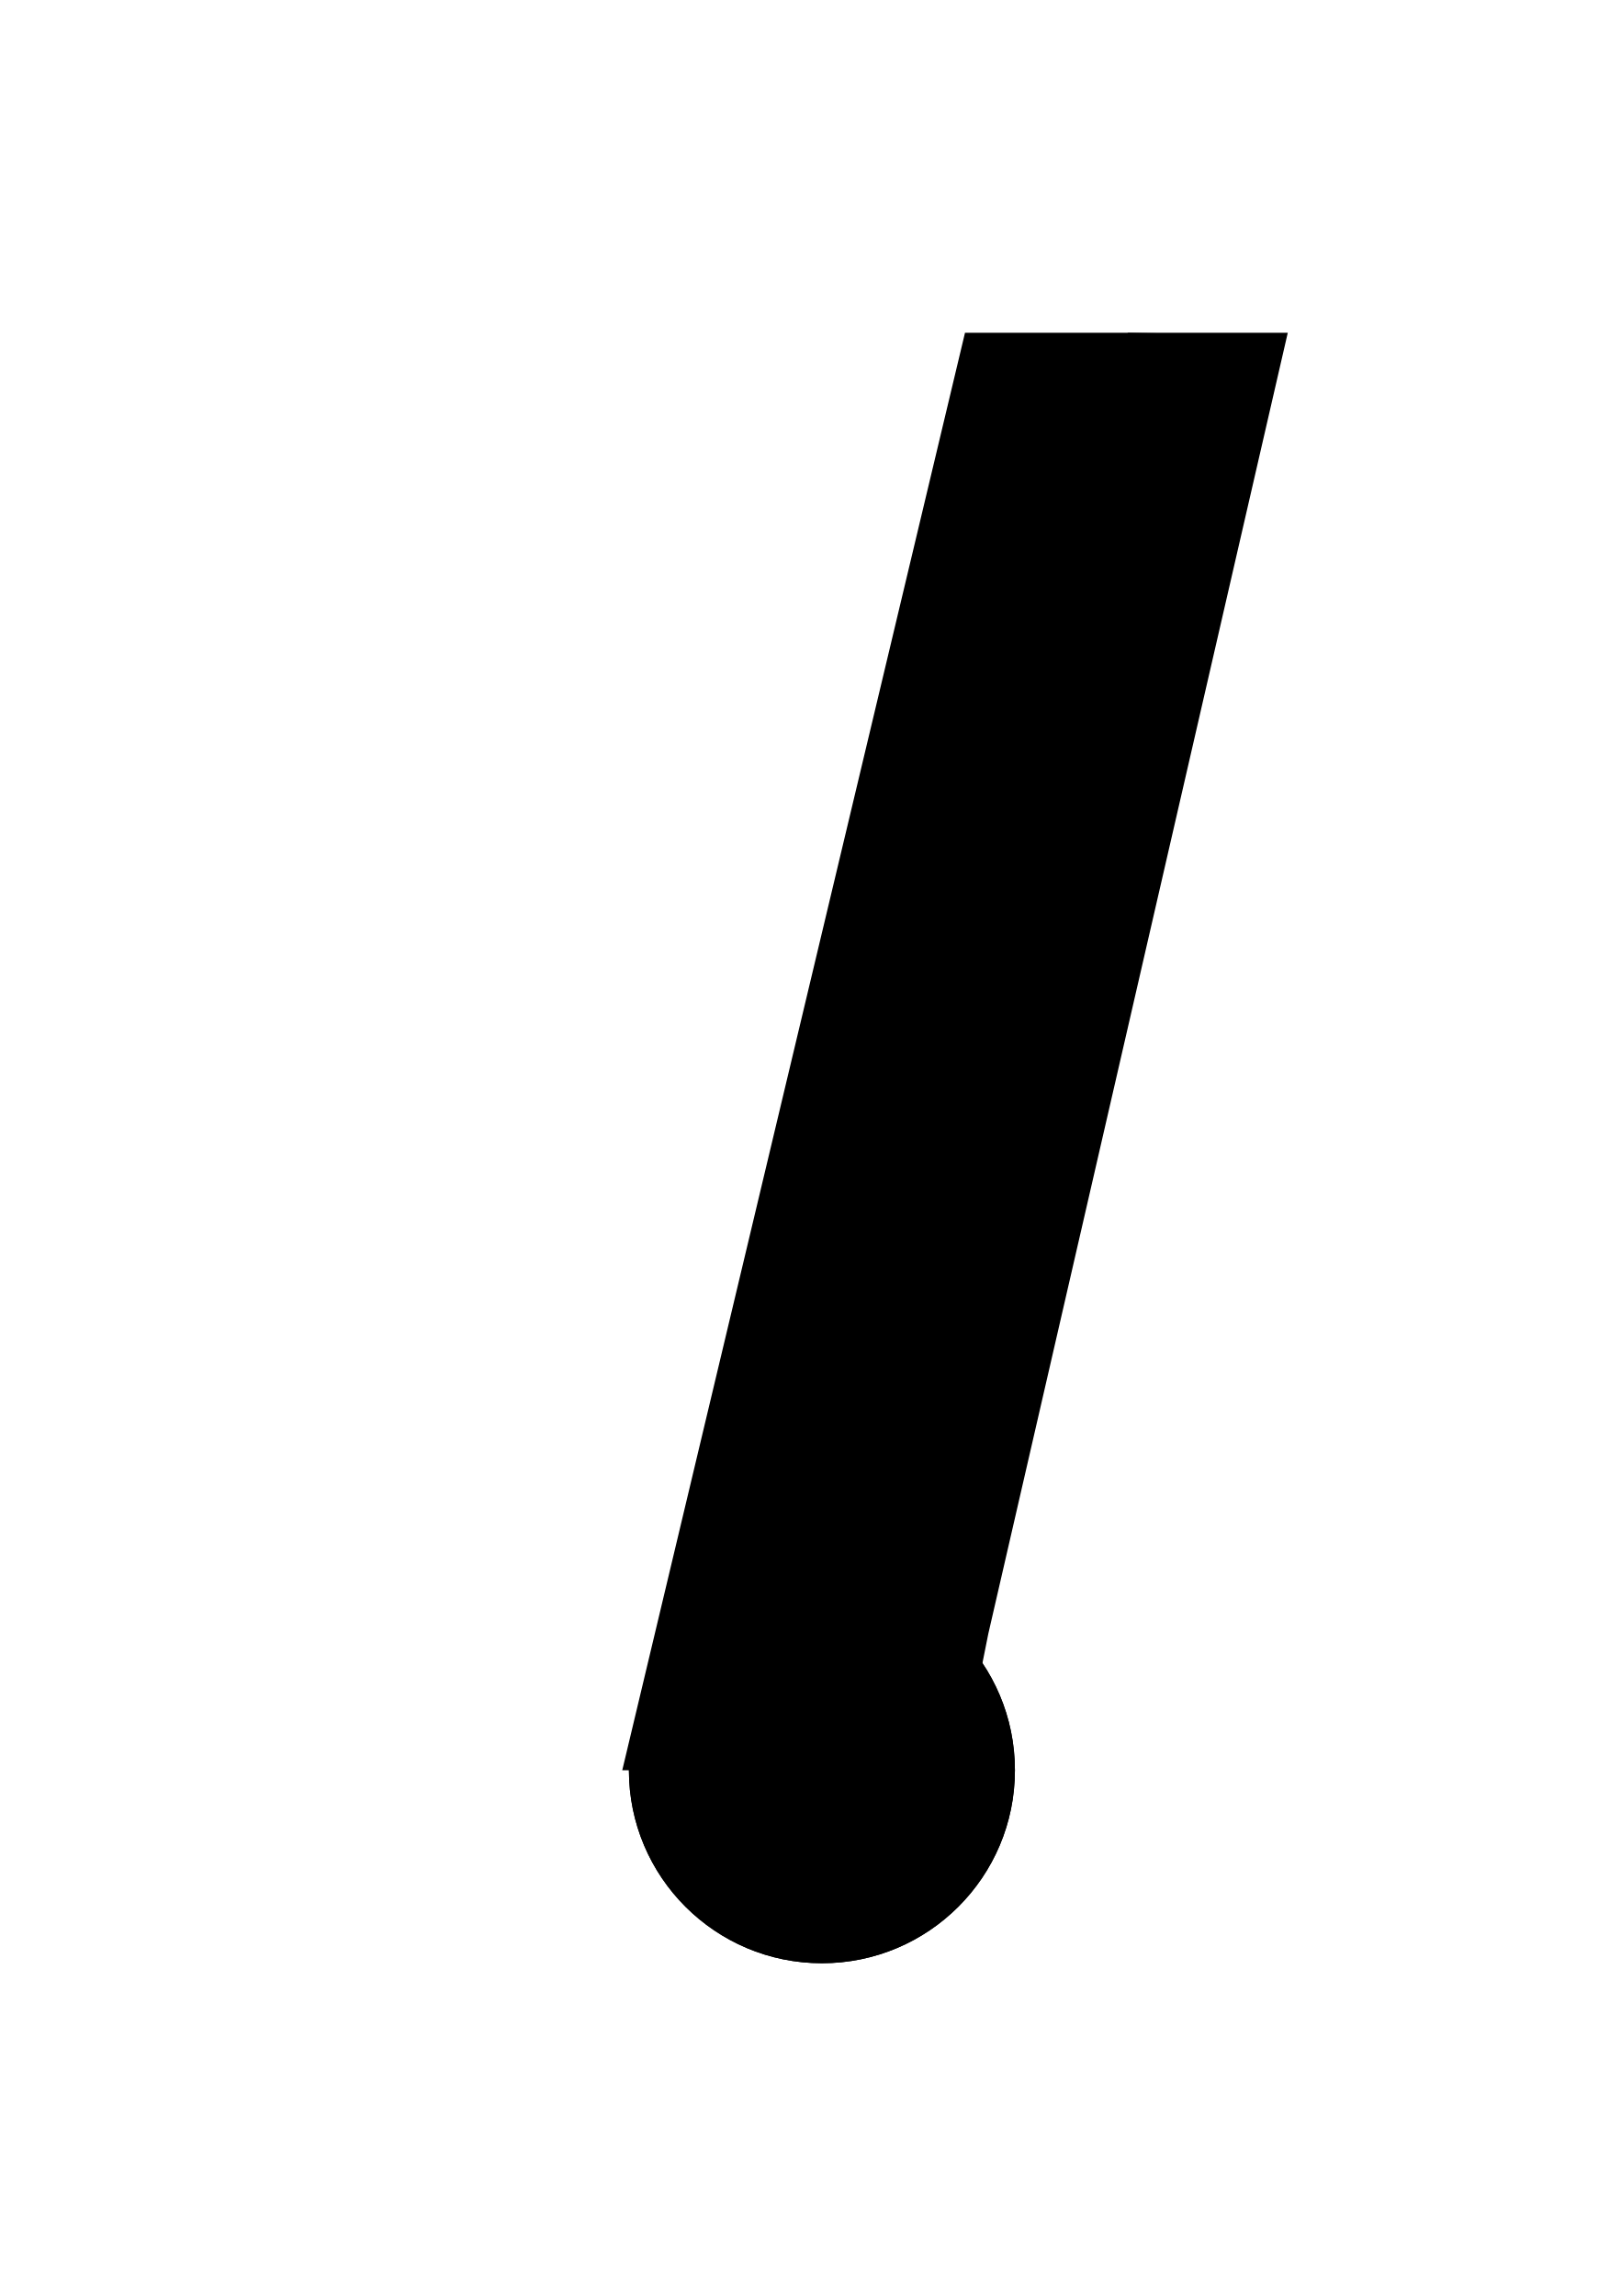
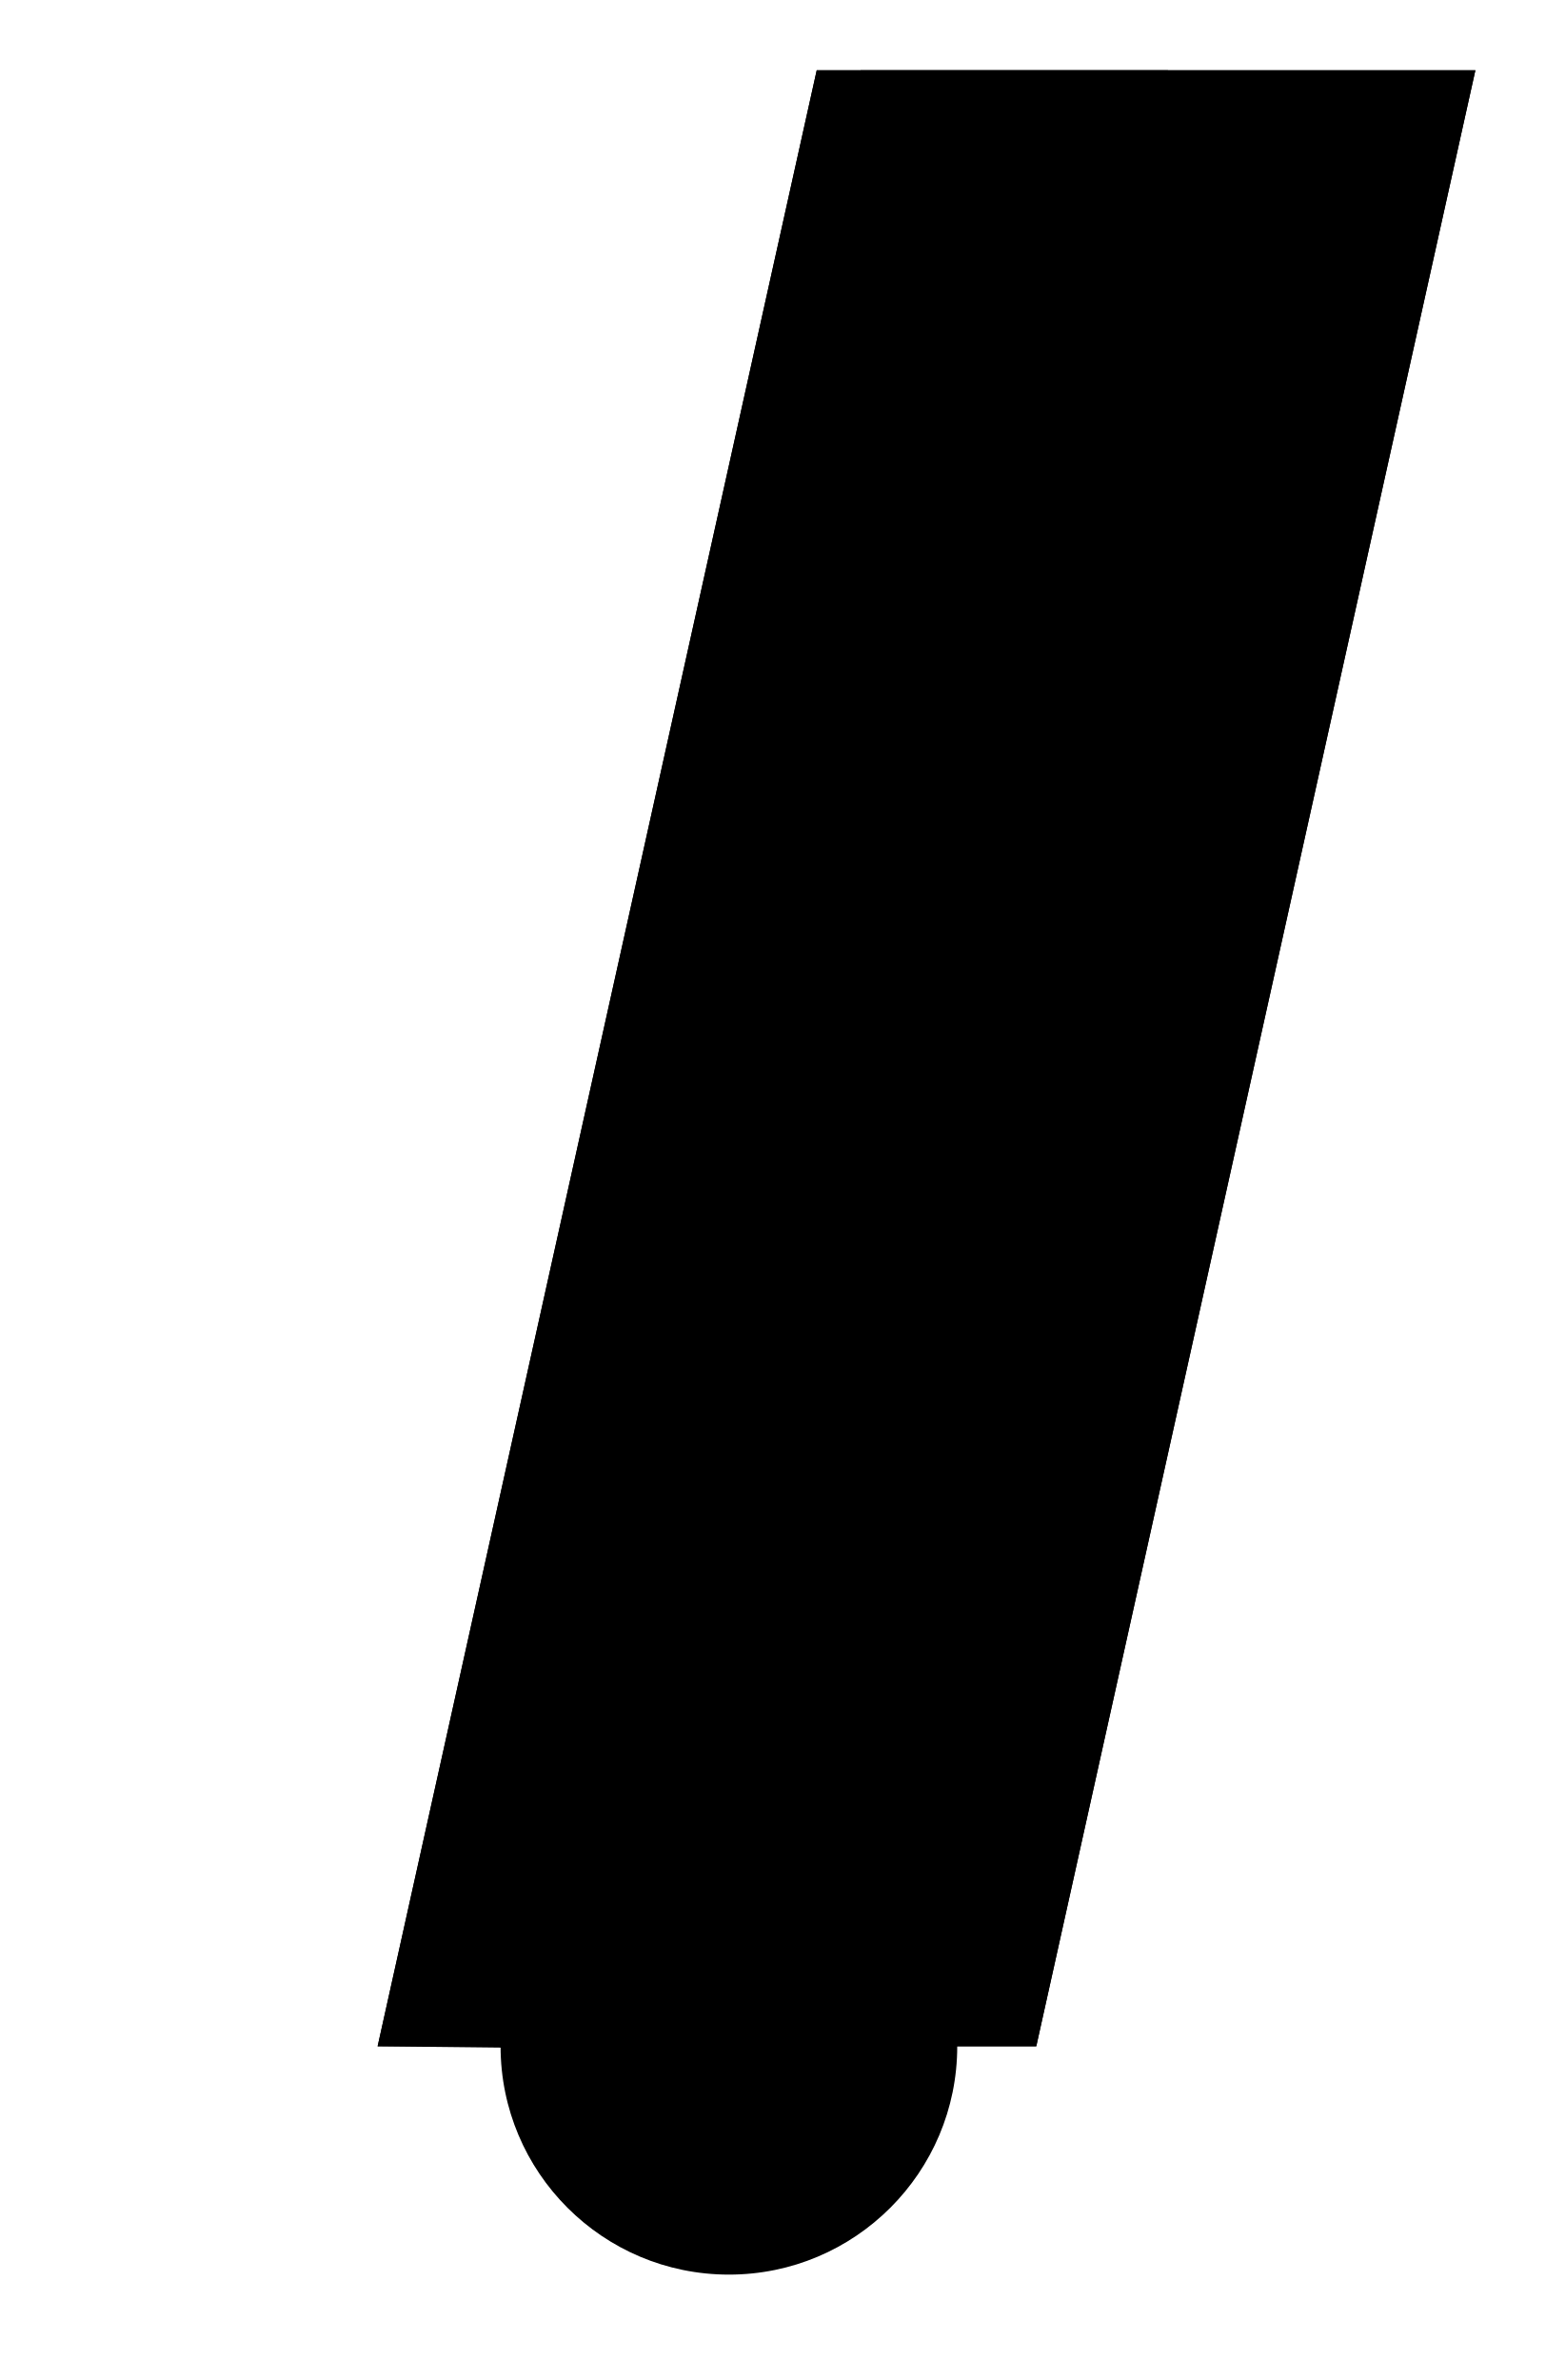
- <svg xmlns="http://www.w3.org/2000/svg" version="1.2" baseProfile="tiny" xml:space="preserve" style="shape-rendering:geometricPrecision; fill-rule:evenodd;" width="4.87mm" height="6.9mm" viewBox="-2.47 -5.32 4.87 6.9">
+ <svg xmlns="http://www.w3.org/2000/svg" version="1.2" baseProfile="tiny" xml:space="preserve" style="shape-rendering:geometricPrecision; fill-rule:evenodd;" width="3.52mm" height="5.42mm" viewBox="-1.66 -4.66 3.52 5.42">
+   <rect class="symbolBox layout" fill="none" x="-1.5" y="-4.5" height="5.1" width="3.2" />
+   <rect class="svgBox layout" fill="none" x="-1.5" y="-4.5" height="5.1" width="3.2" />
+   <path d=" M -1.5,0 L 1.5,0" class="sl f0 sCHBLK" stroke-width="0.32" />
+   <path d=" M -0.7,0 L 0.3,-4.5 L 1.7,-4.5 L 0.7,0" class="fCHYLW" />
+   <path d=" M -0.8,0 L 0.2,-4.5 L 1.0,-4.5 L 0.10,0.01" class="fRESBL" />
+   <path d=" M -0.8,0 L 0.2,-4.5 L 1.7,-4.5 L 0.7,0" class="sl f0 sCHBLK" stroke-width="0.32" />
+   <circle cx="0" cy="0" r="0.52" class="sl fDEPDW sCHBLK" stroke-width="0.32" />
  <circle class="pivotPoint layout" fill="none" cx="0.00" cy="0.00" r="0.4" />
-   <rect class="symbolBox layout" fill="none" x="-2.47" y="1.58" height="6.9" width="4.87" />
-   <rect class="svgBox layout" fill="none" x="-2.47" y="-5.32" height="6.9" width="4.87" />
-   <path d=" M 0.91,-4.31 L -0.1,0 L 0.37,0 L 1.39,-4.31 L 0.92,-4.32" class="fCHYLW" stroke-width="0.64" fill-opacity="1.0" />
-   <path d=" M -0.12,0.01 L -0.58,0 L 0.44,-4.31 L 0.91,-4.3 L -0.09,0.01" class="fRESBL" stroke-width="0.64" fill-opacity="1.0" />
-   <circle cx="-0.06" cy="0.02" r="0.05" class="fCHYLW" stroke-width="0.64" fill-opacity="1.0" />
-   <circle cx="-0.07" cy="0.05" r="0.05" class="fRESBL" stroke-width="0" fill-opacity="1.0" />
-   <path d=" M -1.47,0 L 1.38,0" class="sl f0 sCHBLK" stroke-width="0.64" />
-   <path d=" M -0.6,0 L 0.43,-4.32 L 1.4,-4.32 L 0.5,-0.41 L 0.42,-0.01 L 0.3,0 L 0.17,0 L 0.02,0.01 L -0.1,0 L -0.3,0.01 L -0.38,0 L -0.6,0" class="sl f0 sCHBLK" stroke-width="0.64" />
-   <circle cx="0" cy="0" r="0.58" class="fCHWHT" stroke-width="0.64" fill-opacity="1.0" />
-   <circle cx="0" cy="0" r="0.58" class="sl f0 sCHBLK" stroke-width="0.64" />
</svg>
